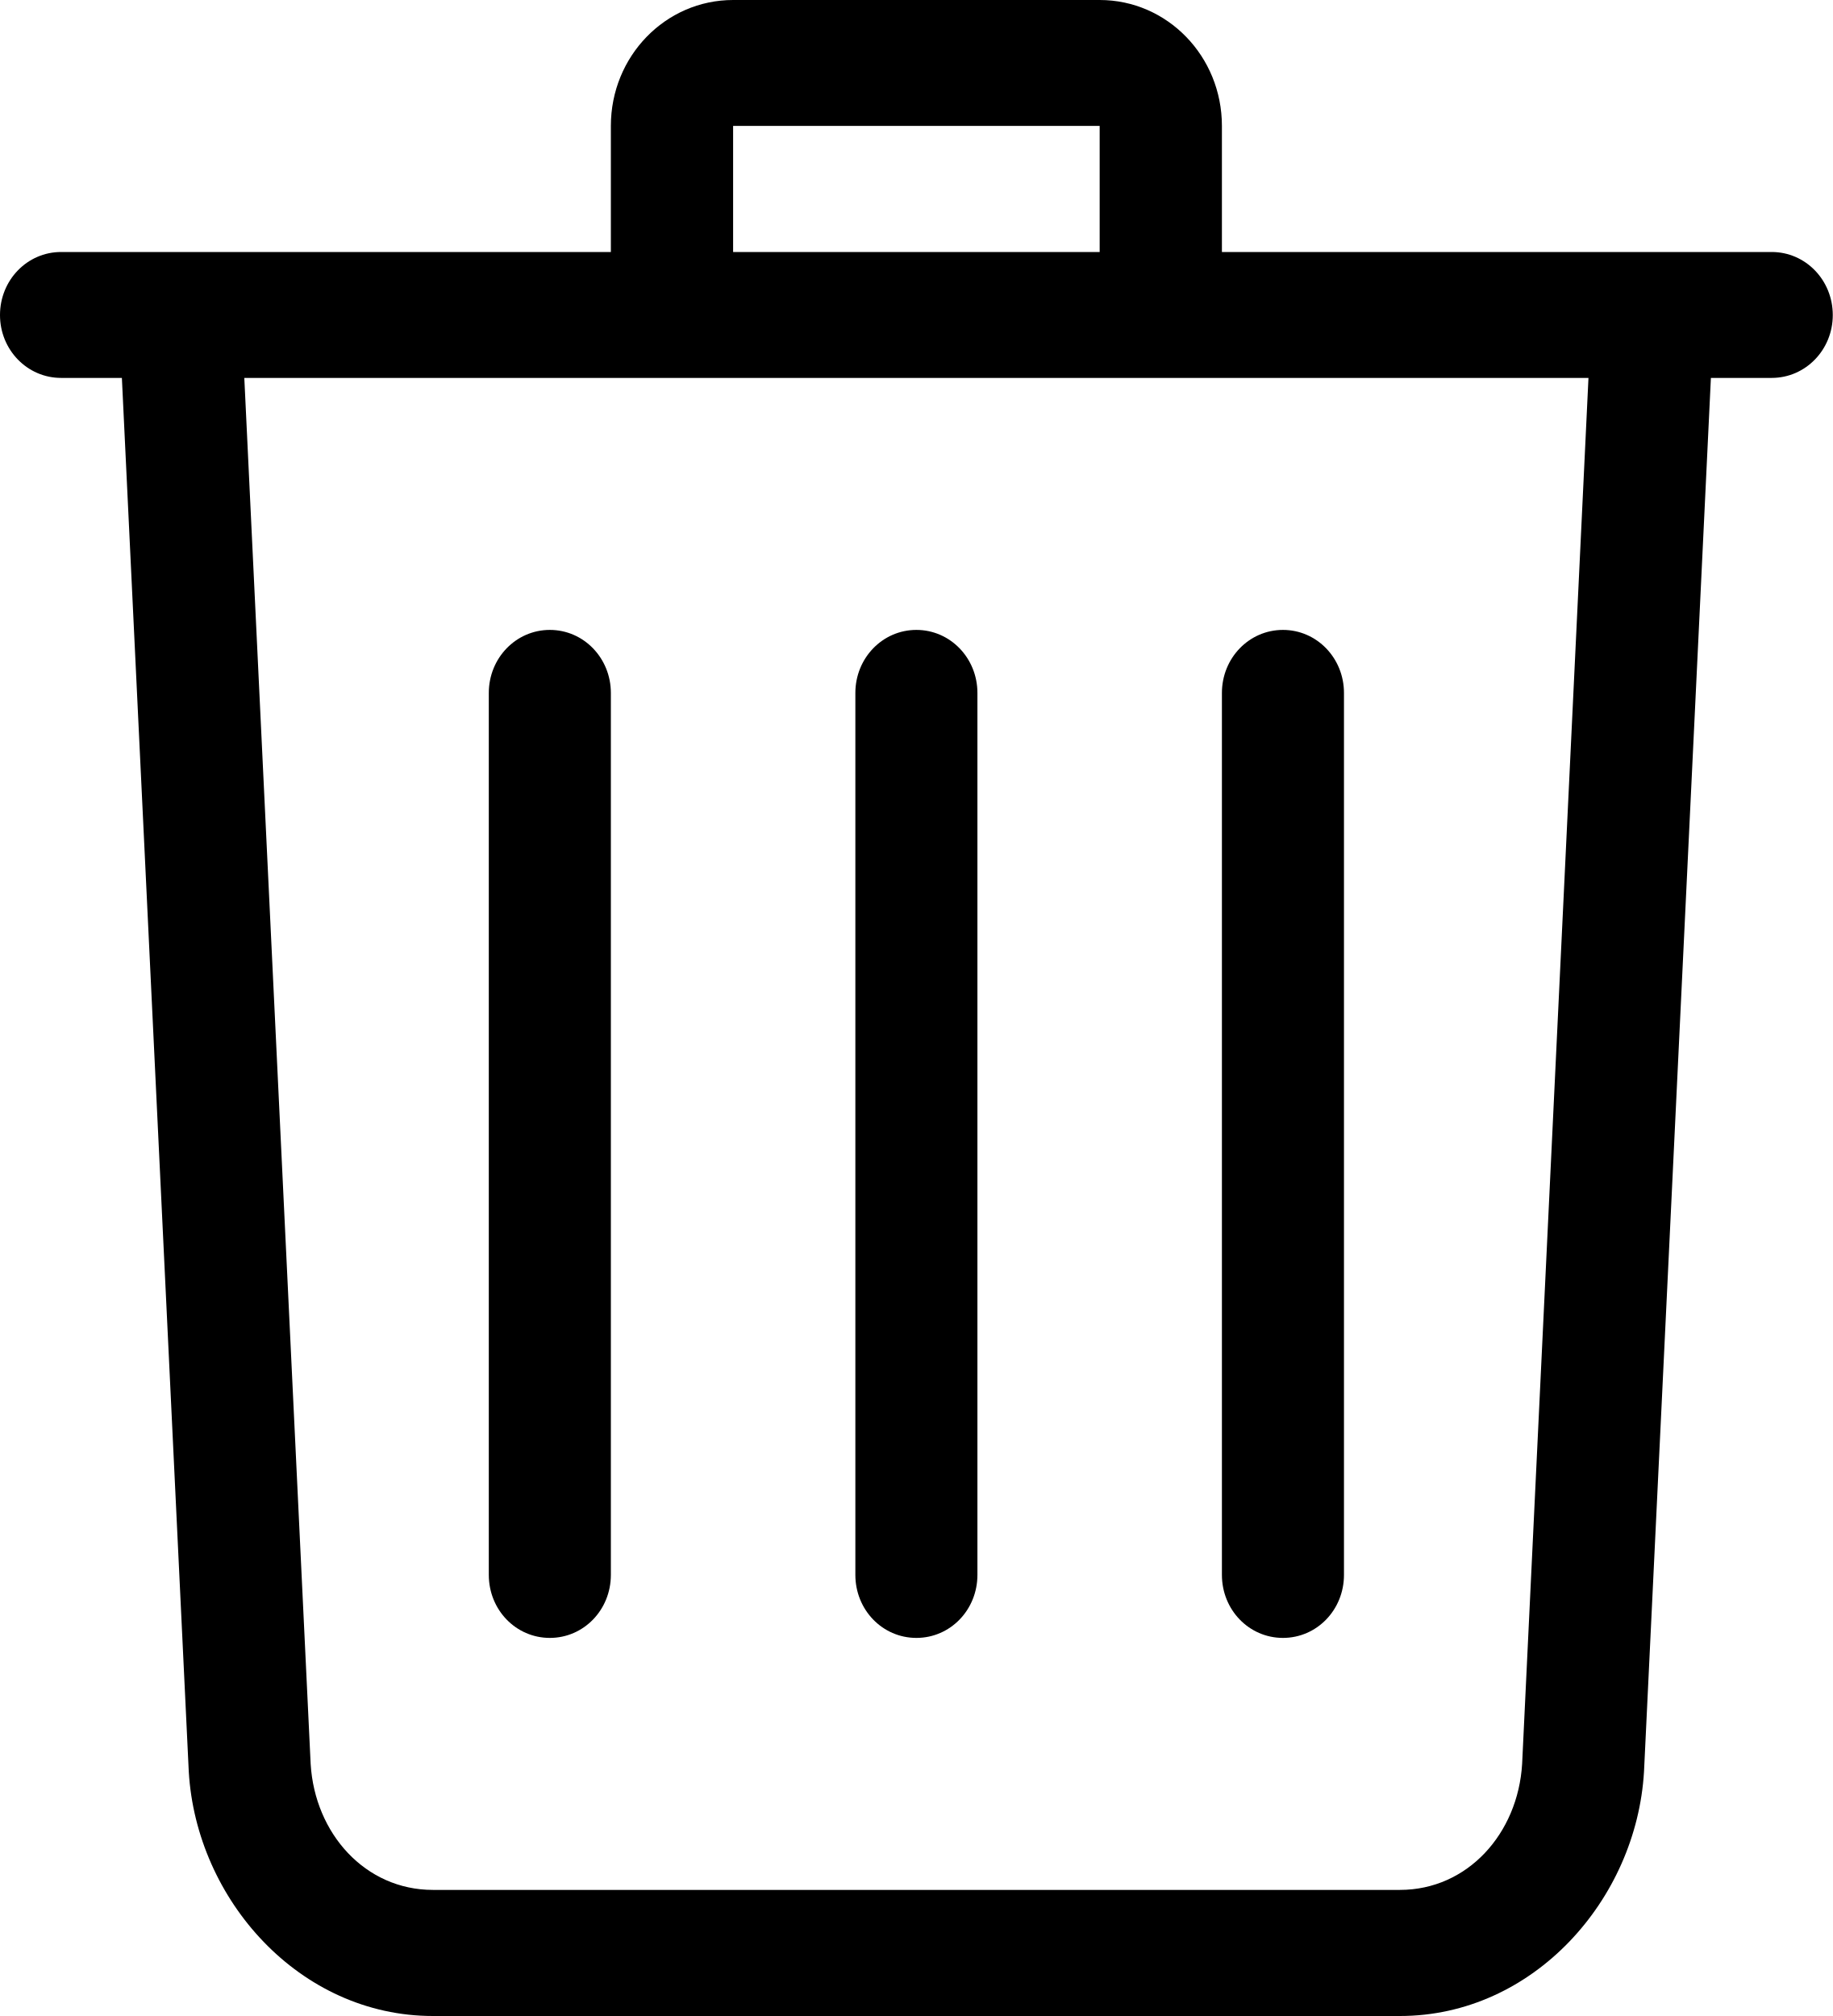
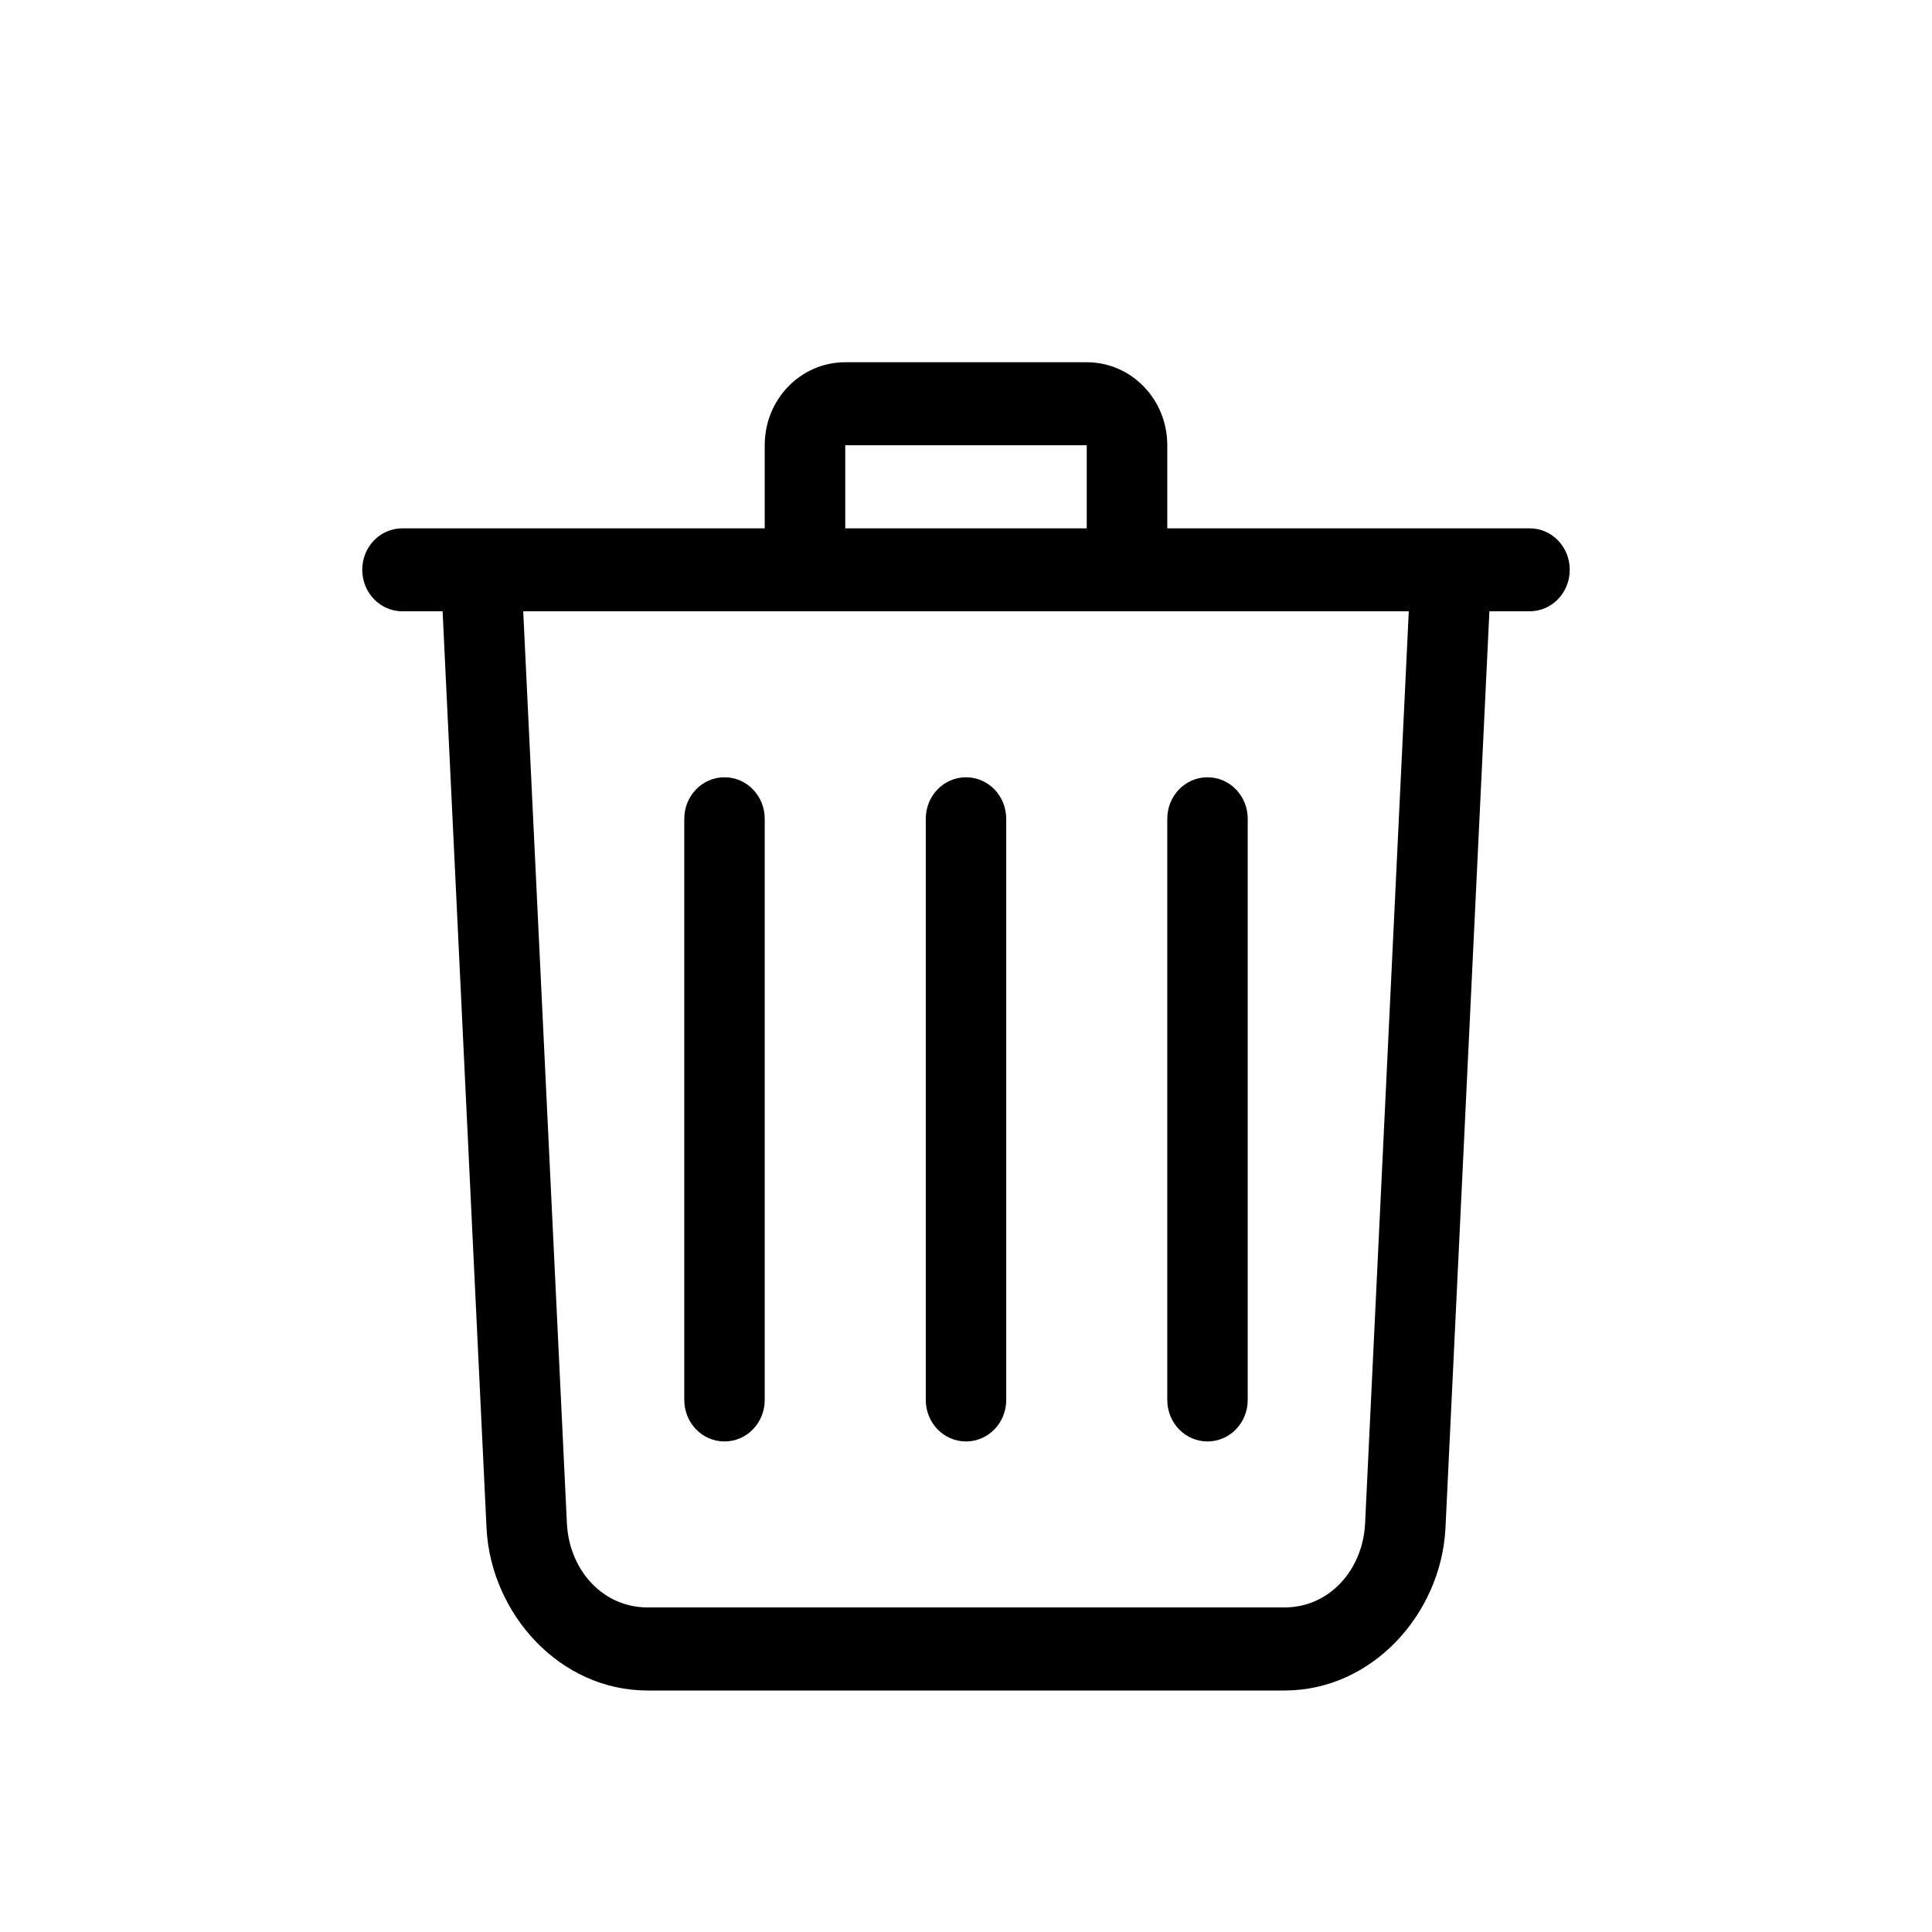
- <svg xmlns="http://www.w3.org/2000/svg" width="10px" height="11px" viewBox="0 0 10 11" version="1.1">
+ <svg xmlns="http://www.w3.org/2000/svg" width="22px" height="22px" viewBox="0 0 22 22" version="1.1">
  <g id="页面-1" stroke="none" stroke-width="1" fill="none" fill-rule="evenodd">
-     <g id="user-trash" fill="#000000" fill-rule="nonzero">
-       <path d="M4,0 C3.631,0 3.333,0.307 3.333,0.687 L3.333,1.375 L0.333,1.375 C0.149,1.375 0,1.528 0,1.719 C0,1.909 0.149,2.062 0.333,2.062 L0.665,2.062 L1.03,9.667 C1.071,10.365 1.634,11 2.362,11 L7.638,11 C8.366,11 8.929,10.365 8.97,9.667 L9.335,2.062 L9.667,2.062 C9.851,2.062 10,1.909 10,1.719 C10,1.528 9.851,1.375 9.667,1.375 L6.667,1.375 L6.667,0.687 C6.667,0.307 6.369,0 6,0 L4,0 L4,0 Z M4,0.687 L6,0.687 L6,1.375 L4,1.375 L4,0.687 Z M1.333,2.062 L8.667,2.062 L8.305,9.625 C8.282,10.005 8.007,10.312 7.638,10.312 L2.362,10.312 C1.993,10.312 1.718,10.005 1.695,9.625 L1.333,2.062 L1.333,2.062 Z M3,3.437 C2.815,3.437 2.667,3.591 2.667,3.781 L2.667,8.593 C2.667,8.784 2.815,8.937 3,8.937 C3.185,8.937 3.333,8.784 3.333,8.593 L3.333,3.781 C3.333,3.591 3.185,3.437 3,3.437 Z M5,3.437 C4.815,3.437 4.667,3.591 4.667,3.781 L4.667,8.593 C4.667,8.784 4.815,8.937 5,8.937 C5.185,8.937 5.333,8.784 5.333,8.593 L5.333,3.781 C5.333,3.591 5.185,3.437 5,3.437 Z M7,3.437 C6.815,3.437 6.667,3.591 6.667,3.781 L6.667,8.593 C6.667,8.784 6.815,8.937 7,8.937 C7.185,8.937 7.333,8.784 7.333,8.593 L7.333,3.781 C7.333,3.591 7.185,3.437 7,3.437 Z" id="形状" />
+     <g id="user-trash">
+       <path d="M9.625,4.125 C9.117,4.125 8.708,4.547 8.708,5.07 L8.708,6.016 L4.583,6.016 C4.329,6.016 4.125,6.226 4.125,6.488 C4.125,6.75 4.329,6.961 4.583,6.961 L5.04,6.961 L5.541,17.417 C5.597,18.377 6.372,19.25 7.373,19.25 L14.627,19.25 C15.628,19.25 16.403,18.377 16.459,17.417 L16.96,6.961 L17.417,6.961 C17.671,6.961 17.875,6.75 17.875,6.488 C17.875,6.226 17.671,6.016 17.417,6.016 L13.292,6.016 L13.292,5.07 C13.292,4.547 12.883,4.125 12.375,4.125 L9.625,4.125 L9.625,4.125 Z M9.625,5.07 L12.375,5.07 L12.375,6.016 L9.625,6.016 L9.625,5.07 Z M5.958,6.961 L16.042,6.961 L15.544,17.359 C15.513,17.882 15.135,18.304 14.627,18.304 L7.373,18.304 C6.865,18.304 6.487,17.882 6.456,17.359 L5.958,6.961 L5.958,6.961 Z M8.25,8.851 C7.996,8.851 7.792,9.062 7.792,9.324 L7.792,15.941 C7.792,16.203 7.996,16.414 8.25,16.414 C8.504,16.414 8.708,16.203 8.708,15.941 L8.708,9.324 C8.708,9.062 8.504,8.851 8.25,8.851 Z M11,8.851 C10.746,8.851 10.542,9.062 10.542,9.324 L10.542,15.941 C10.542,16.203 10.746,16.414 11,16.414 C11.254,16.414 11.458,16.203 11.458,15.941 L11.458,9.324 C11.458,9.062 11.254,8.851 11,8.851 Z M13.75,8.851 C13.496,8.851 13.292,9.062 13.292,9.324 L13.292,15.941 C13.292,16.203 13.496,16.414 13.75,16.414 C14.004,16.414 14.208,16.203 14.208,15.941 L14.208,9.324 C14.208,9.062 14.004,8.851 13.75,8.851 Z" id="形状" fill="#000000" fill-rule="nonzero" />
+       <rect id="矩形" x="0" y="0" width="22" height="22" />
    </g>
  </g>
</svg>
